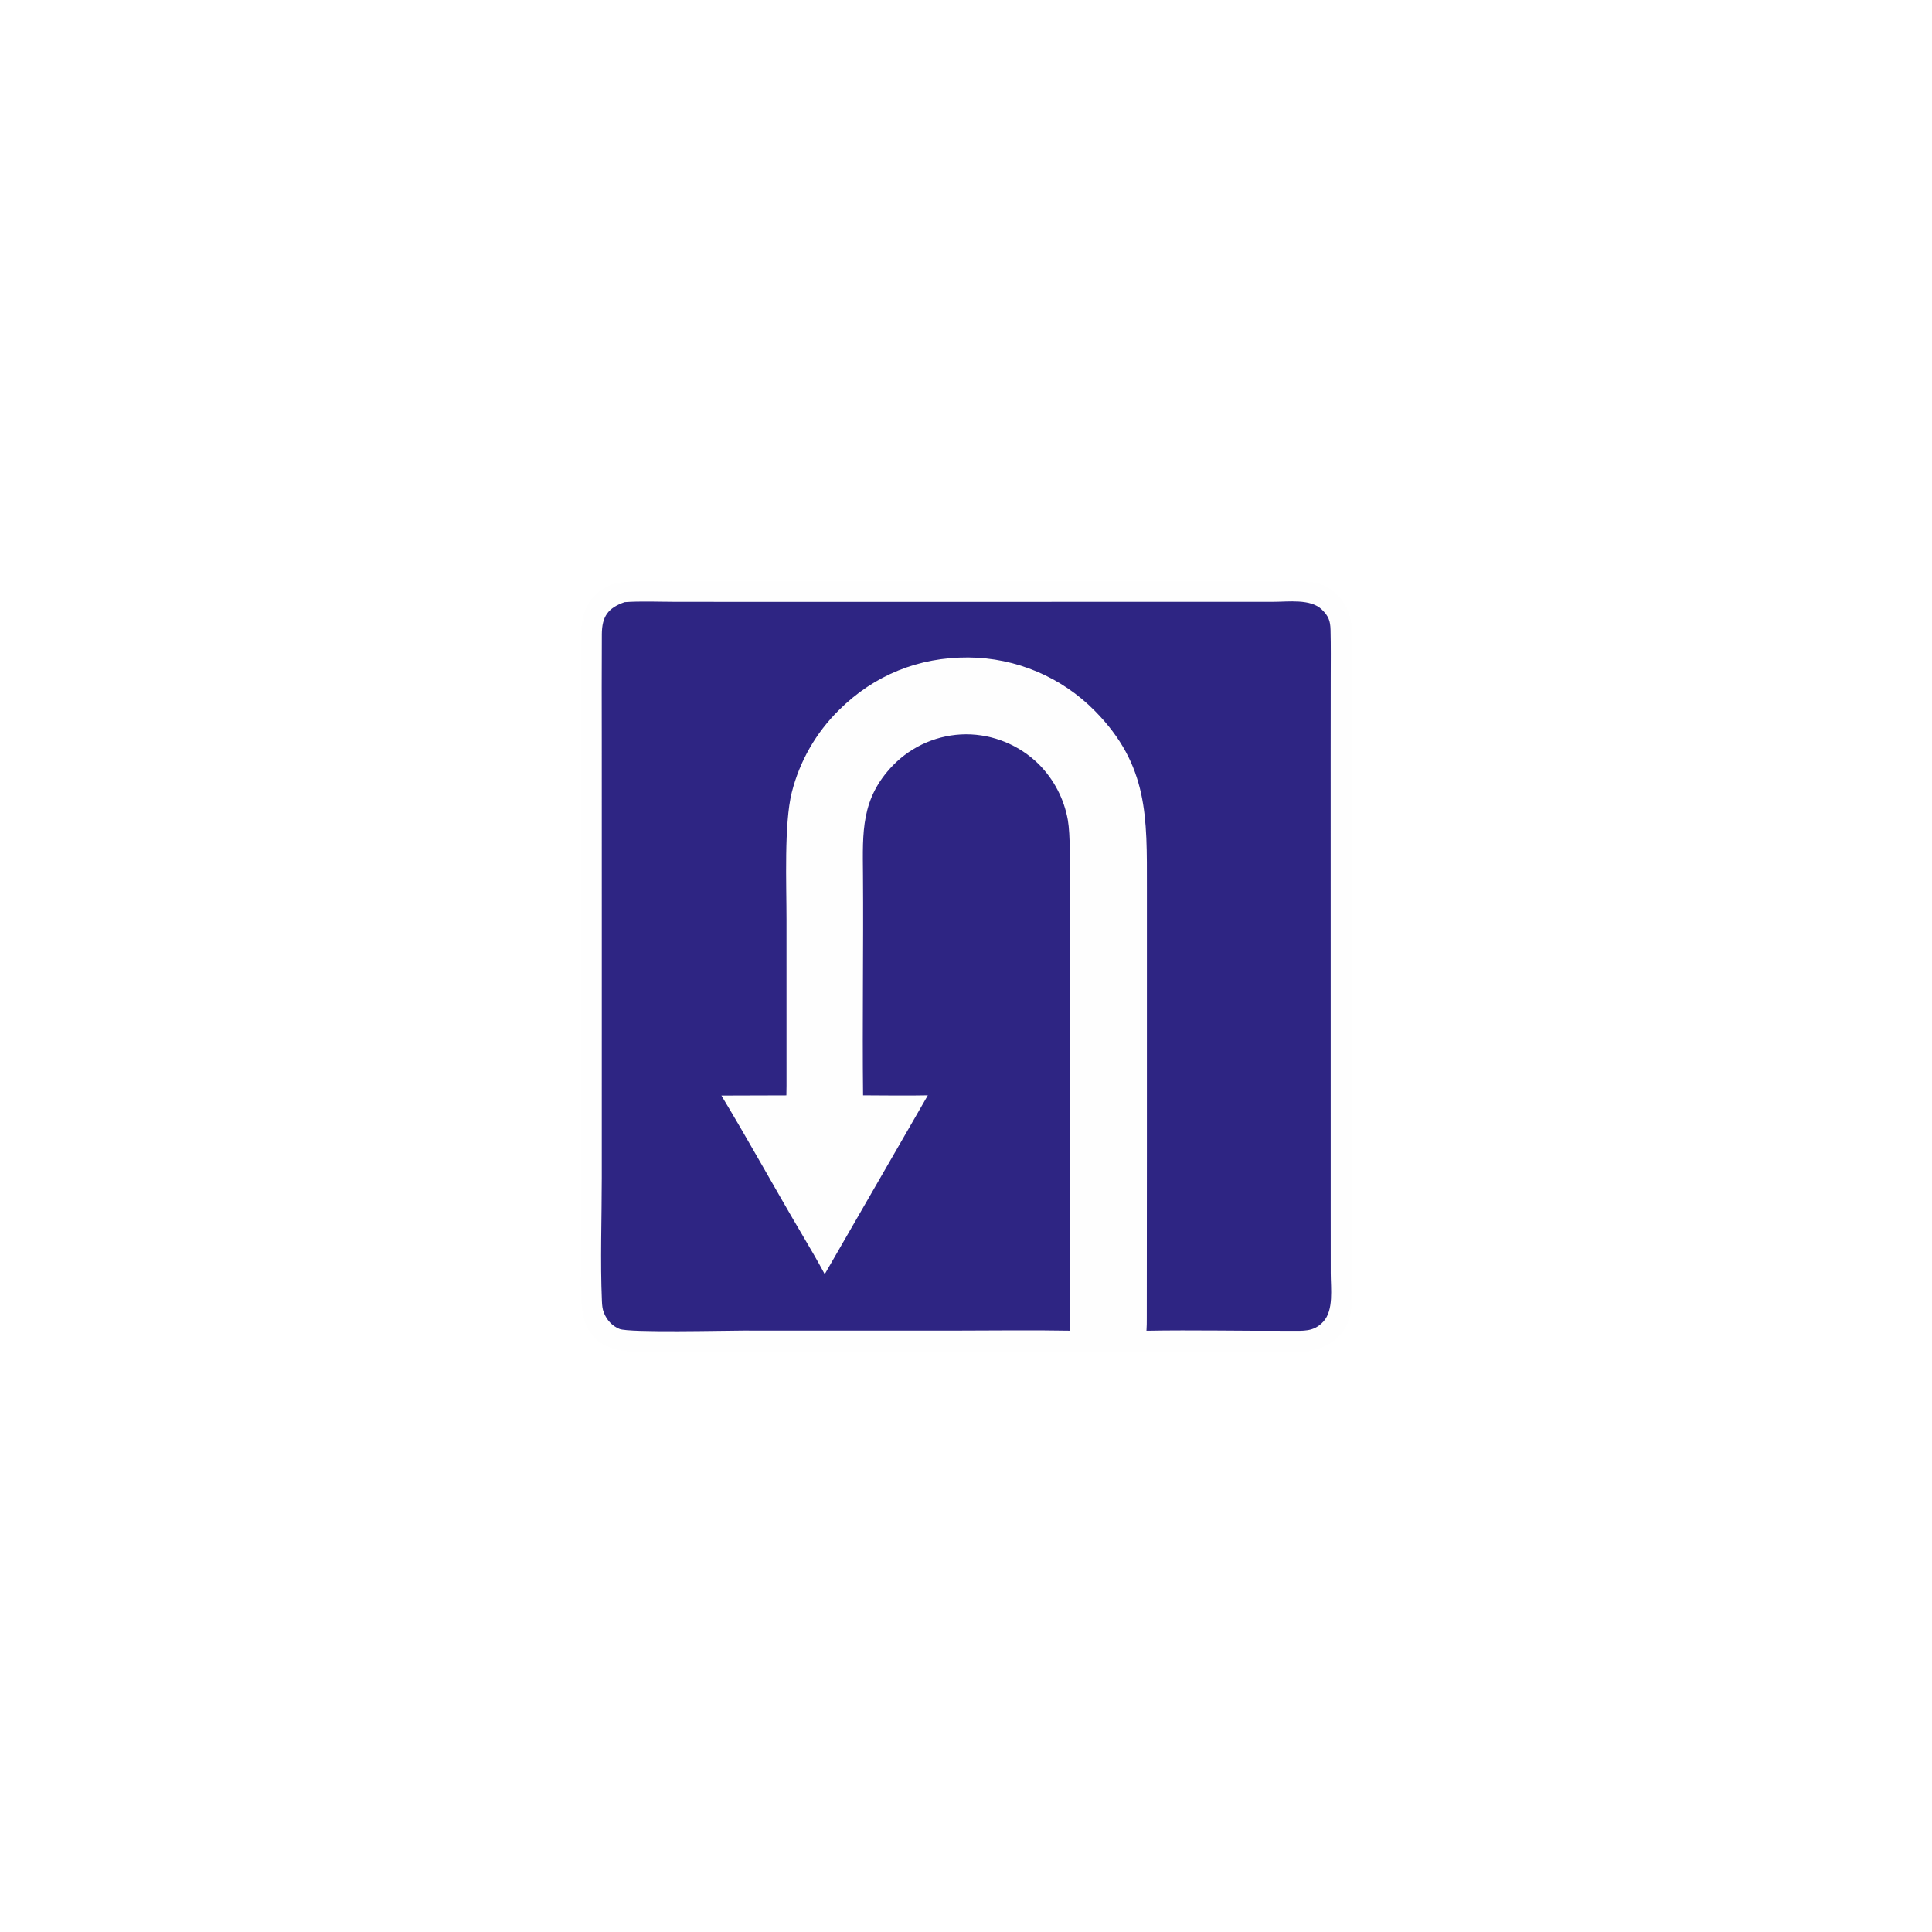
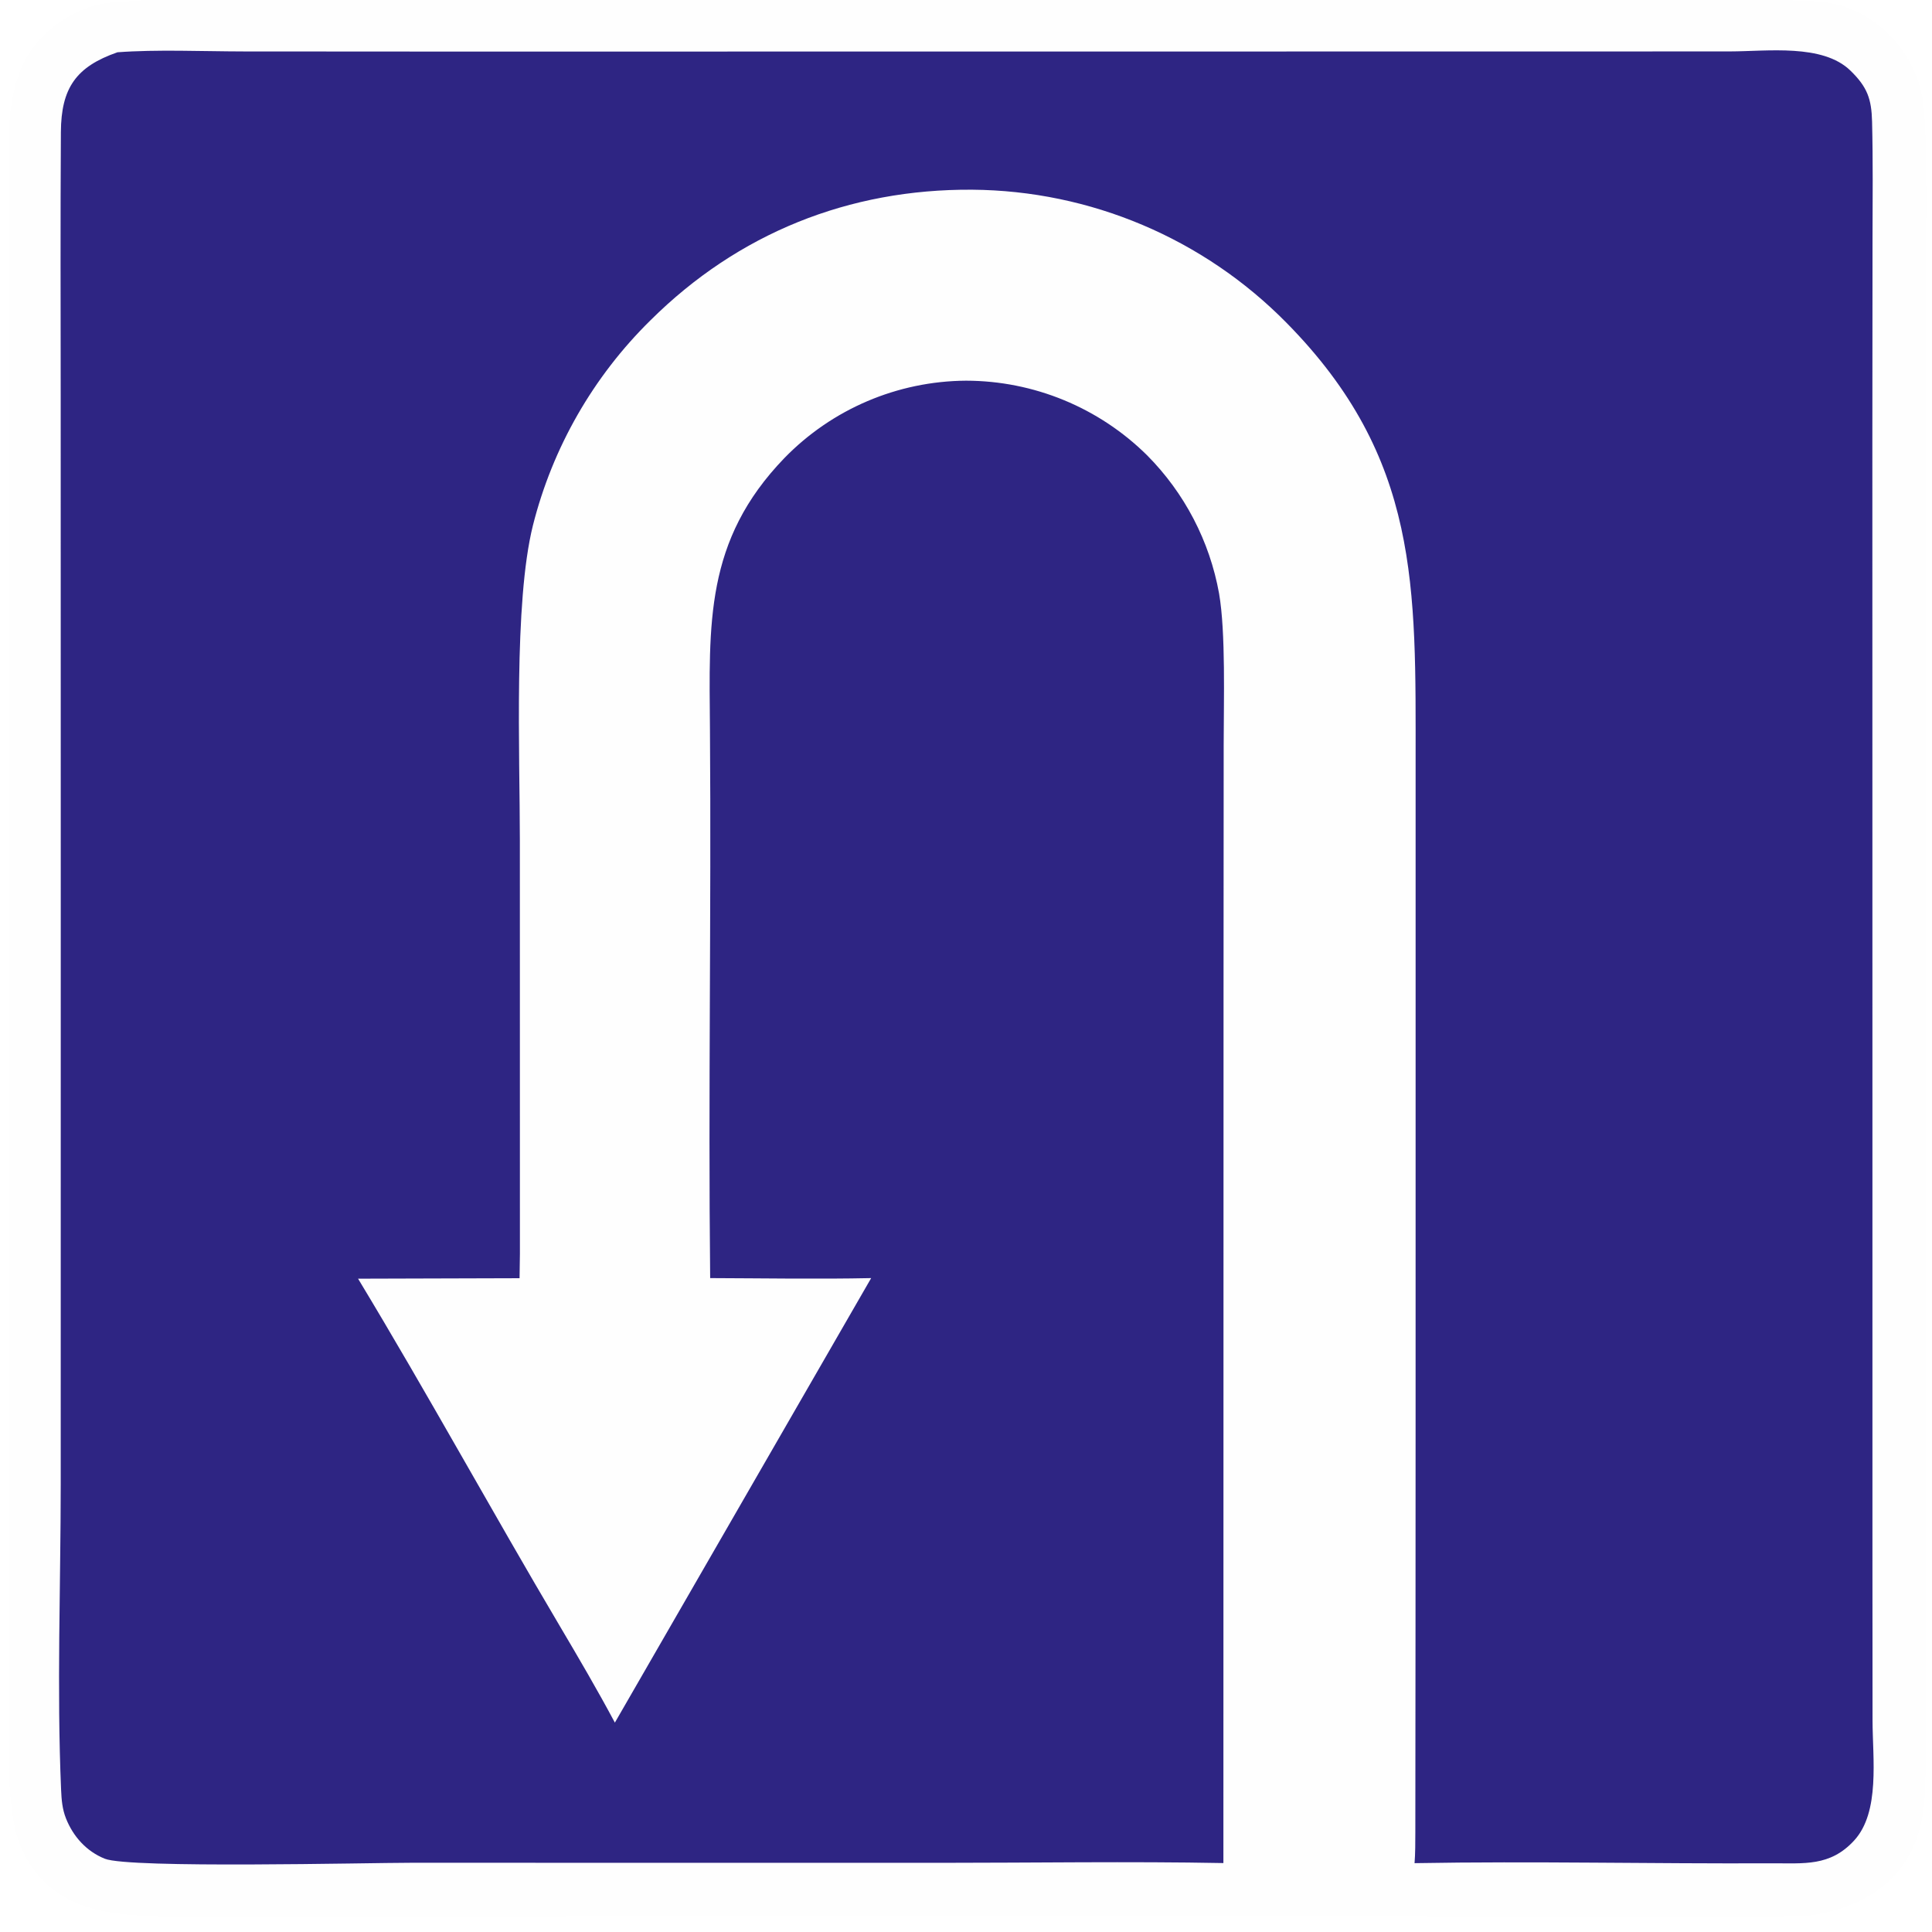
- <svg xmlns="http://www.w3.org/2000/svg" width="512" height="512" viewBox="0 0 512 512" fill="none">
+ <svg xmlns="http://www.w3.org/2000/svg" width="206" height="206" viewBox="153 154 206 206" fill="none">
  <path d="M167.039 154.107C169.275 153.899 173.316 154.01 175.684 154.011L191.252 154.025L240.505 154.035L310.502 154.034L332.035 154.015C336.432 154.003 340.917 153.932 345.31 154.071C348.11 154.159 350.19 154.531 352.567 156.161C355.455 158.11 357.422 161.152 358.017 164.584C358.582 167.777 358.332 181.069 358.332 185.047L358.33 228.238L358.332 305.768L358.335 330.765C358.34 335.51 358.41 340.255 358.257 345C358.002 352.8 353.617 357.028 346.032 358.255C332.652 358.56 318.307 358.31 304.88 358.31L226.554 358.305L185.545 358.323L173.188 358.328C166.21 358.328 158.617 358.568 155.259 351.003C153.343 346.685 154.007 336.988 154.012 332.055L154.016 310.028L154.02 240.733L154.007 191.15L154.002 175.599C154.001 168.527 152.85 160.889 159.261 156.442C161.998 154.542 163.844 154.251 167.039 154.107Z" fill="#FEFEFE" />
  <path d="M165.526 159.574C169.684 159.261 174.665 159.478 178.897 159.485L201.243 159.499L271.225 159.492L321.825 159.488L337.488 159.482C341.44 159.477 347.338 158.646 350.298 161.525C352.098 163.272 352.55 164.535 352.61 166.968C352.713 171.148 352.668 175.332 352.658 179.516L352.64 201.168L352.648 270.58L352.65 321.378L352.66 337.428C352.665 341.485 353.488 347.21 350.698 350.245C348.125 353.048 345.333 352.658 341.908 352.675C329.233 352.735 316.49 352.435 303.828 352.66C303.908 351.695 303.91 350.358 303.91 349.358C303.948 320.053 303.938 290.73 303.94 261.425V235.245C303.94 216.629 304.425 202.871 290.163 188.407C281.313 179.421 269.258 174.32 256.645 174.227C243.52 174.142 231.708 178.866 222.363 188.146C216.253 194.152 211.914 201.723 209.821 210.031C207.764 218.295 208.43 234.355 208.43 243.602L208.436 287.698L208.398 290.29L191.179 290.34C198.551 302.535 205.442 315.135 212.705 327.405C214.685 330.753 216.734 334.25 218.561 337.675L245.888 290.278C240.277 290.398 234.351 290.295 228.722 290.278C228.511 270.818 228.847 251.303 228.7 231.841C228.613 220.479 228.134 211.656 236.632 202.844C241.722 197.61 248.7 194.637 256 194.591C263.238 194.601 270.178 197.462 275.318 202.555C279.305 206.571 281.98 211.706 282.983 217.276C283.705 221.452 283.475 228.81 283.475 233.371L283.46 259.16L283.445 352.65C273.513 352.463 263.155 352.625 253.178 352.625L196.859 352.618C192.182 352.618 166.805 353.243 164.176 352.188C162.214 351.4 160.796 349.815 160.029 347.873C159.642 346.893 159.56 345.898 159.515 344.855C159.05 334.05 159.472 323.058 159.475 312.238L159.479 248.733L159.472 196.201C159.466 186.826 159.433 177.451 159.492 168.077C159.522 163.382 161.111 161.109 165.526 159.574Z" fill="#2E2583" />
</svg>
